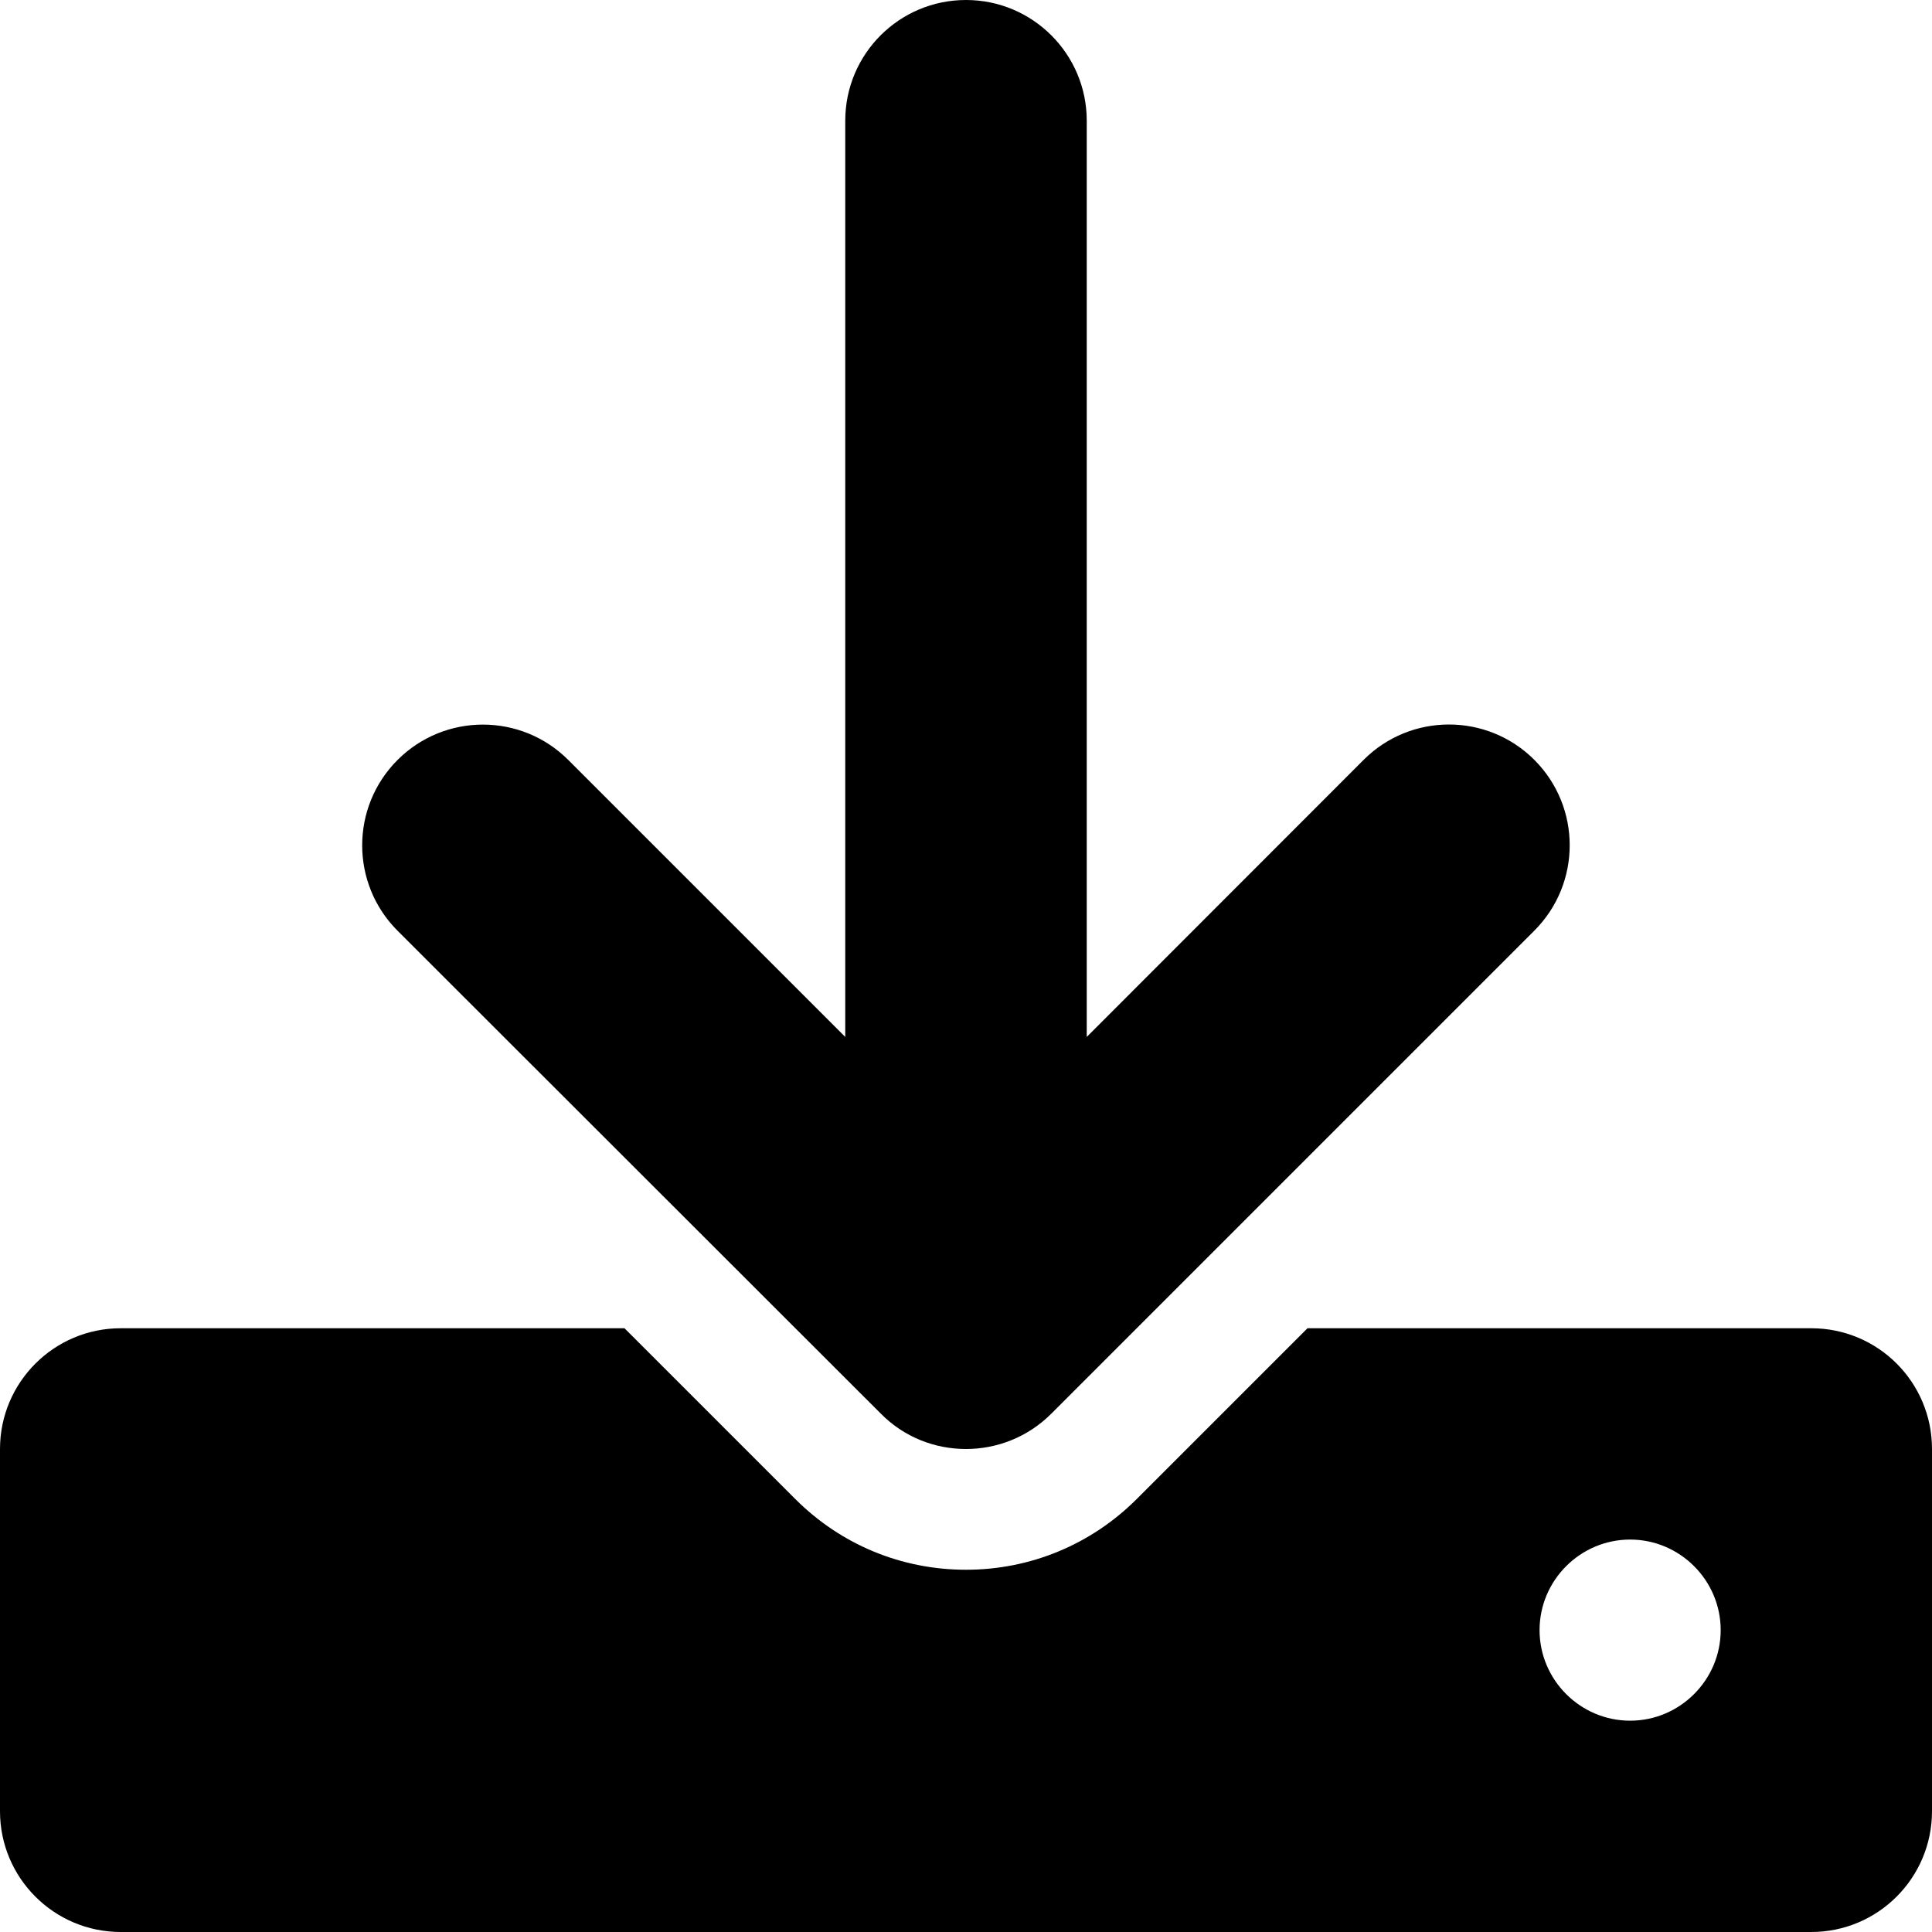
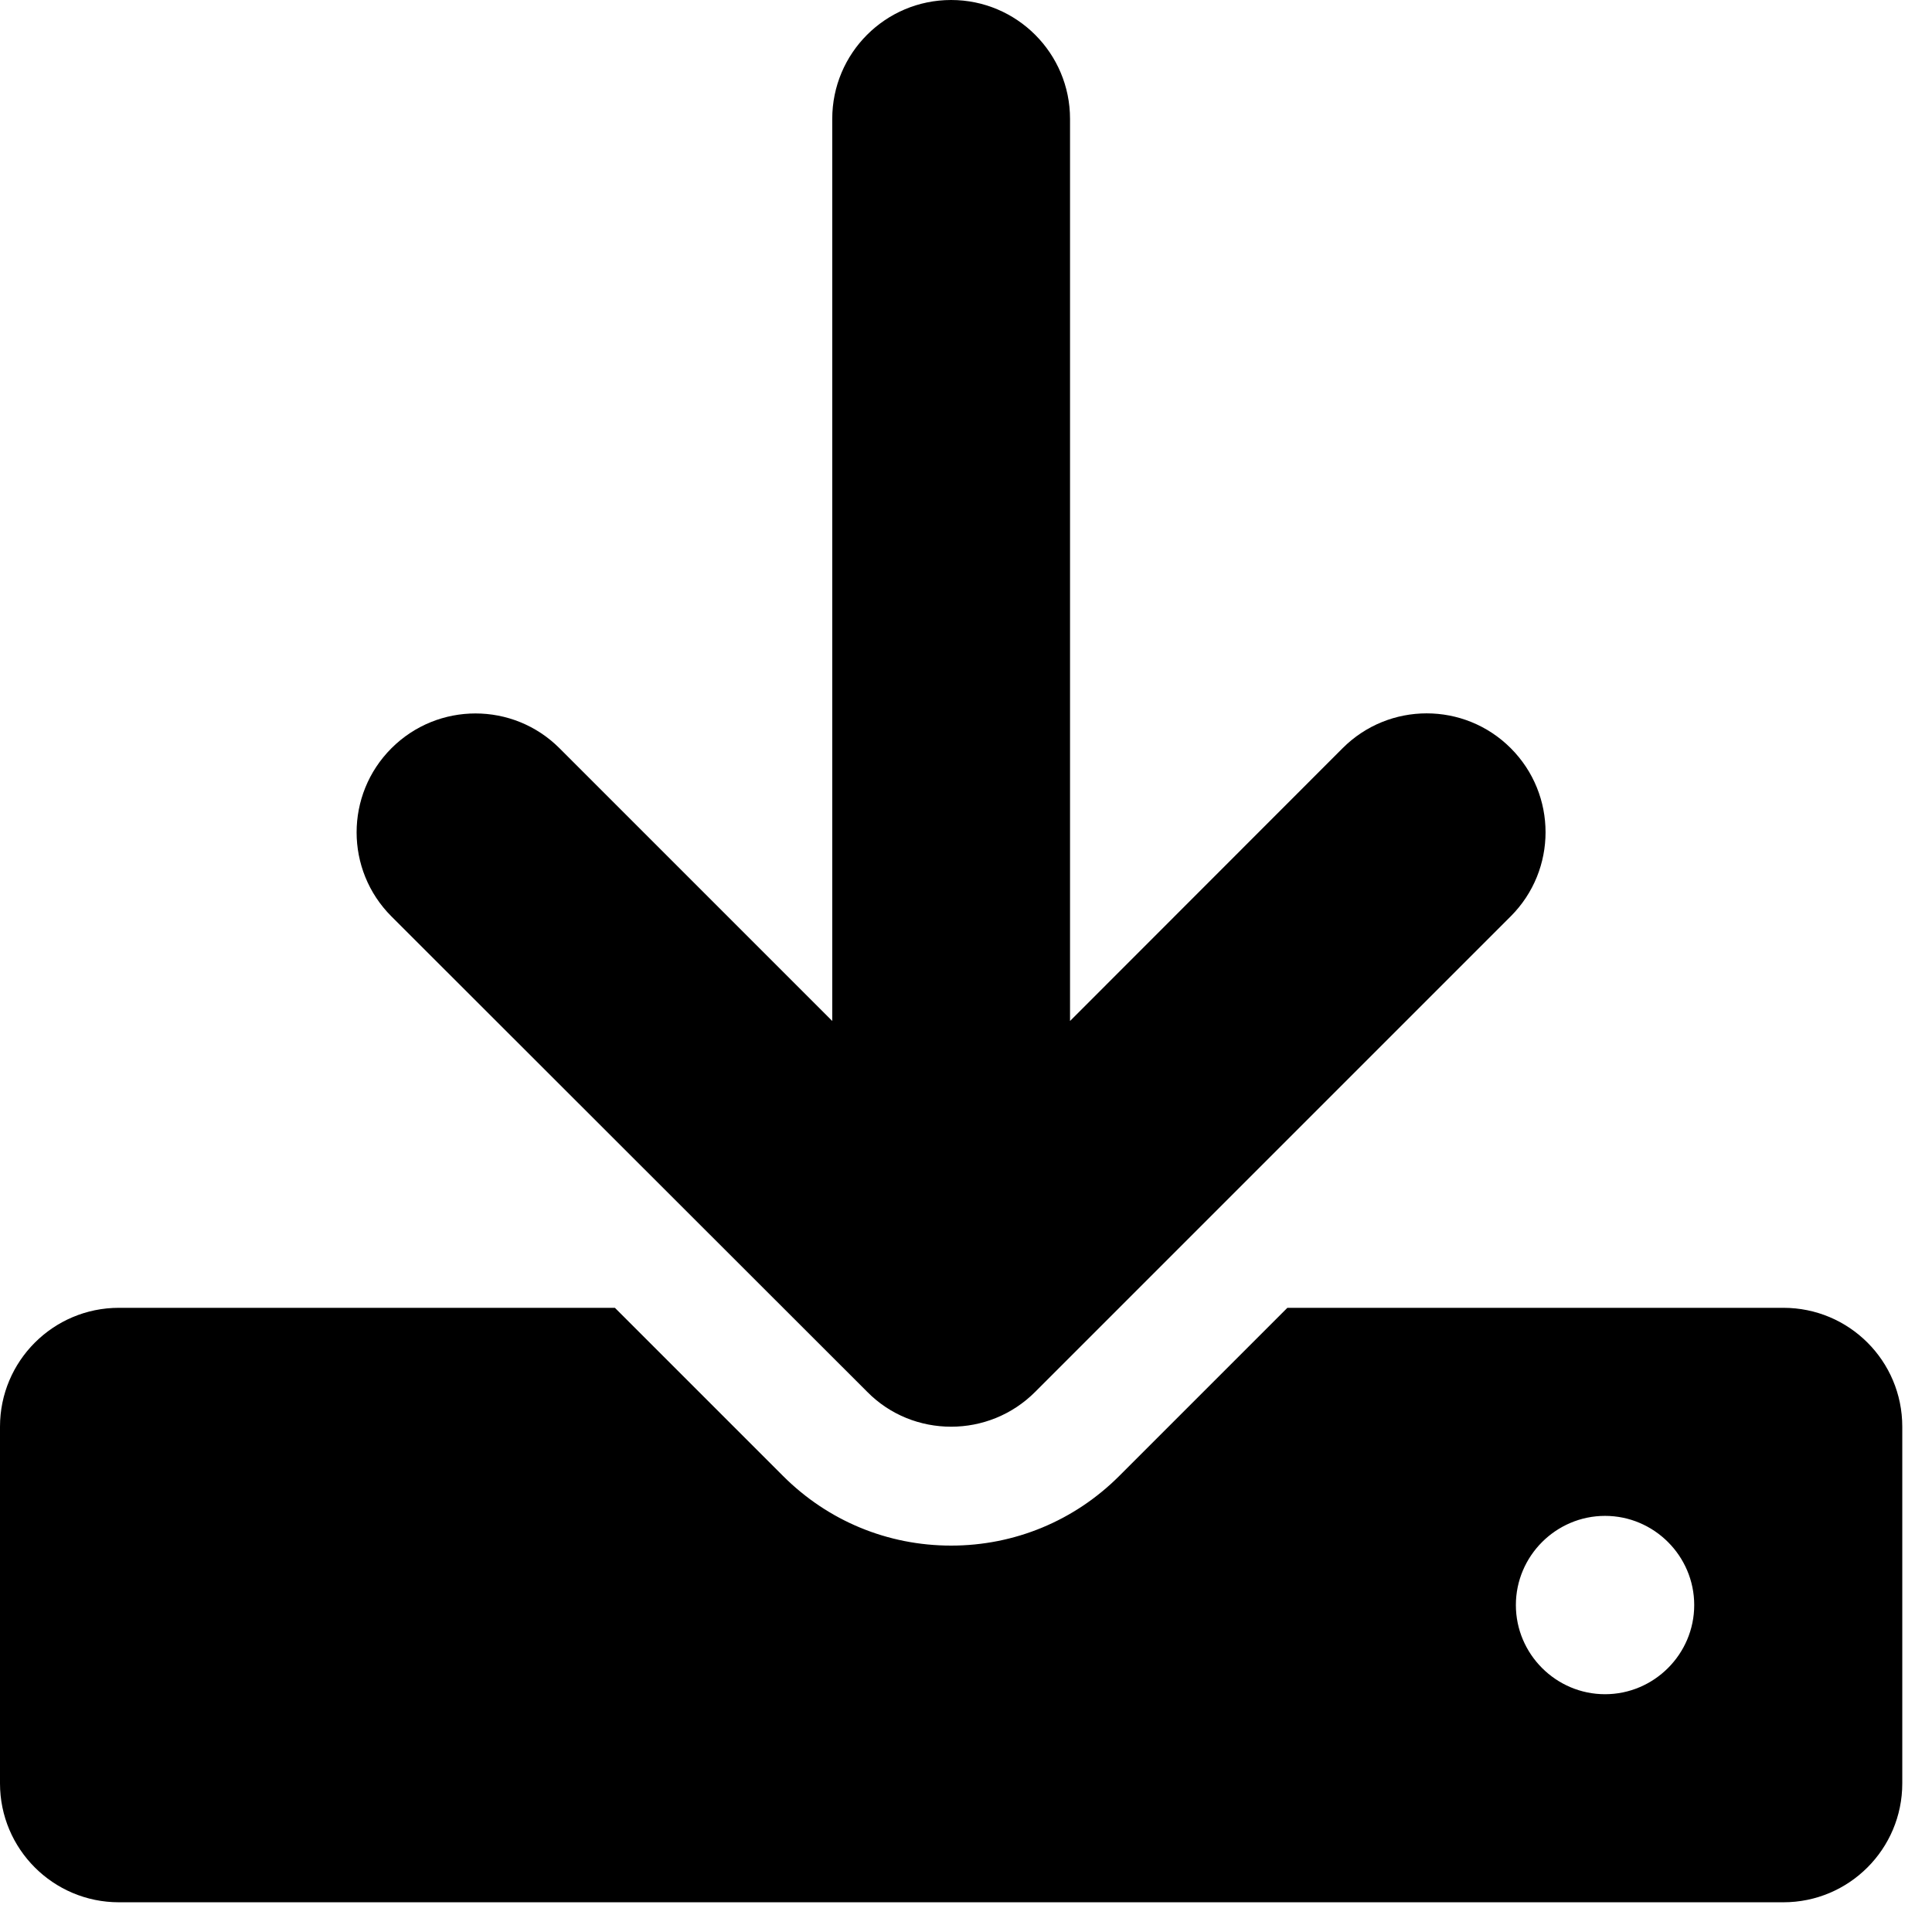
- <svg xmlns="http://www.w3.org/2000/svg" viewBox="0 0 512 512">
-   <path d="M480 352h-133.5l-45.25 45.25C289.2 409.3 273.1 416 256 416s-33.16-6.656-45.25-18.75L165.5 352H32c-17.67 0-32 14.33-32 32v96c0 17.67 14.33 32 32 32h448c17.67 0 32-14.33 32-32v-96C512 366.3 497.7 352 480 352zM432 456c-13.2 0-24-10.8-24-24c0-13.2 10.8-24 24-24s24 10.8 24 24C456 445.2 445.2 456 432 456zM233.4 374.6C239.6 380.9 247.8 384 256 384s16.38-3.125 22.62-9.375l128-128c12.49-12.5 12.49-32.75 0-45.25c-12.5-12.5-32.76-12.5-45.25 0L288 274.8V32c0-17.67-14.33-32-32-32C238.3 0 224 14.33 224 32v242.8L150.6 201.4c-12.49-12.5-32.75-12.5-45.25 0c-12.49 12.5-12.49 32.75 0 45.25L233.4 374.6z" />
+ <svg xmlns="http://www.w3.org/2000/svg" viewBox="0 0 52 52">
+   <g transform="scale(0.1)">
+     <path d="M480 352h-133.5l-45.25 45.25C289.2 409.3 273.1 416 256 416s-33.16-6.656-45.25-18.75L165.5 352H32c-17.67 0-32 14.33-32 32v96c0 17.67 14.33 32 32 32h448c17.67 0 32-14.33 32-32v-96C512 366.3 497.7 352 480 352zM432 456c-13.2 0-24-10.8-24-24c0-13.2 10.8-24 24-24s24 10.8 24 24C456 445.2 445.2 456 432 456zM233.4 374.6C239.6 380.9 247.8 384 256 384s16.38-3.125 22.62-9.375l128-128c12.49-12.5 12.49-32.75 0-45.25c-12.5-12.5-32.76-12.5-45.25 0L288 274.8V32c0-17.67-14.33-32-32-32C238.3 0 224 14.33 224 32v242.8L150.6 201.4c-12.49-12.5-32.75-12.5-45.25 0c-12.49 12.5-12.49 32.75 0 45.25L233.4 374.6z" />
+   </g>
</svg>
